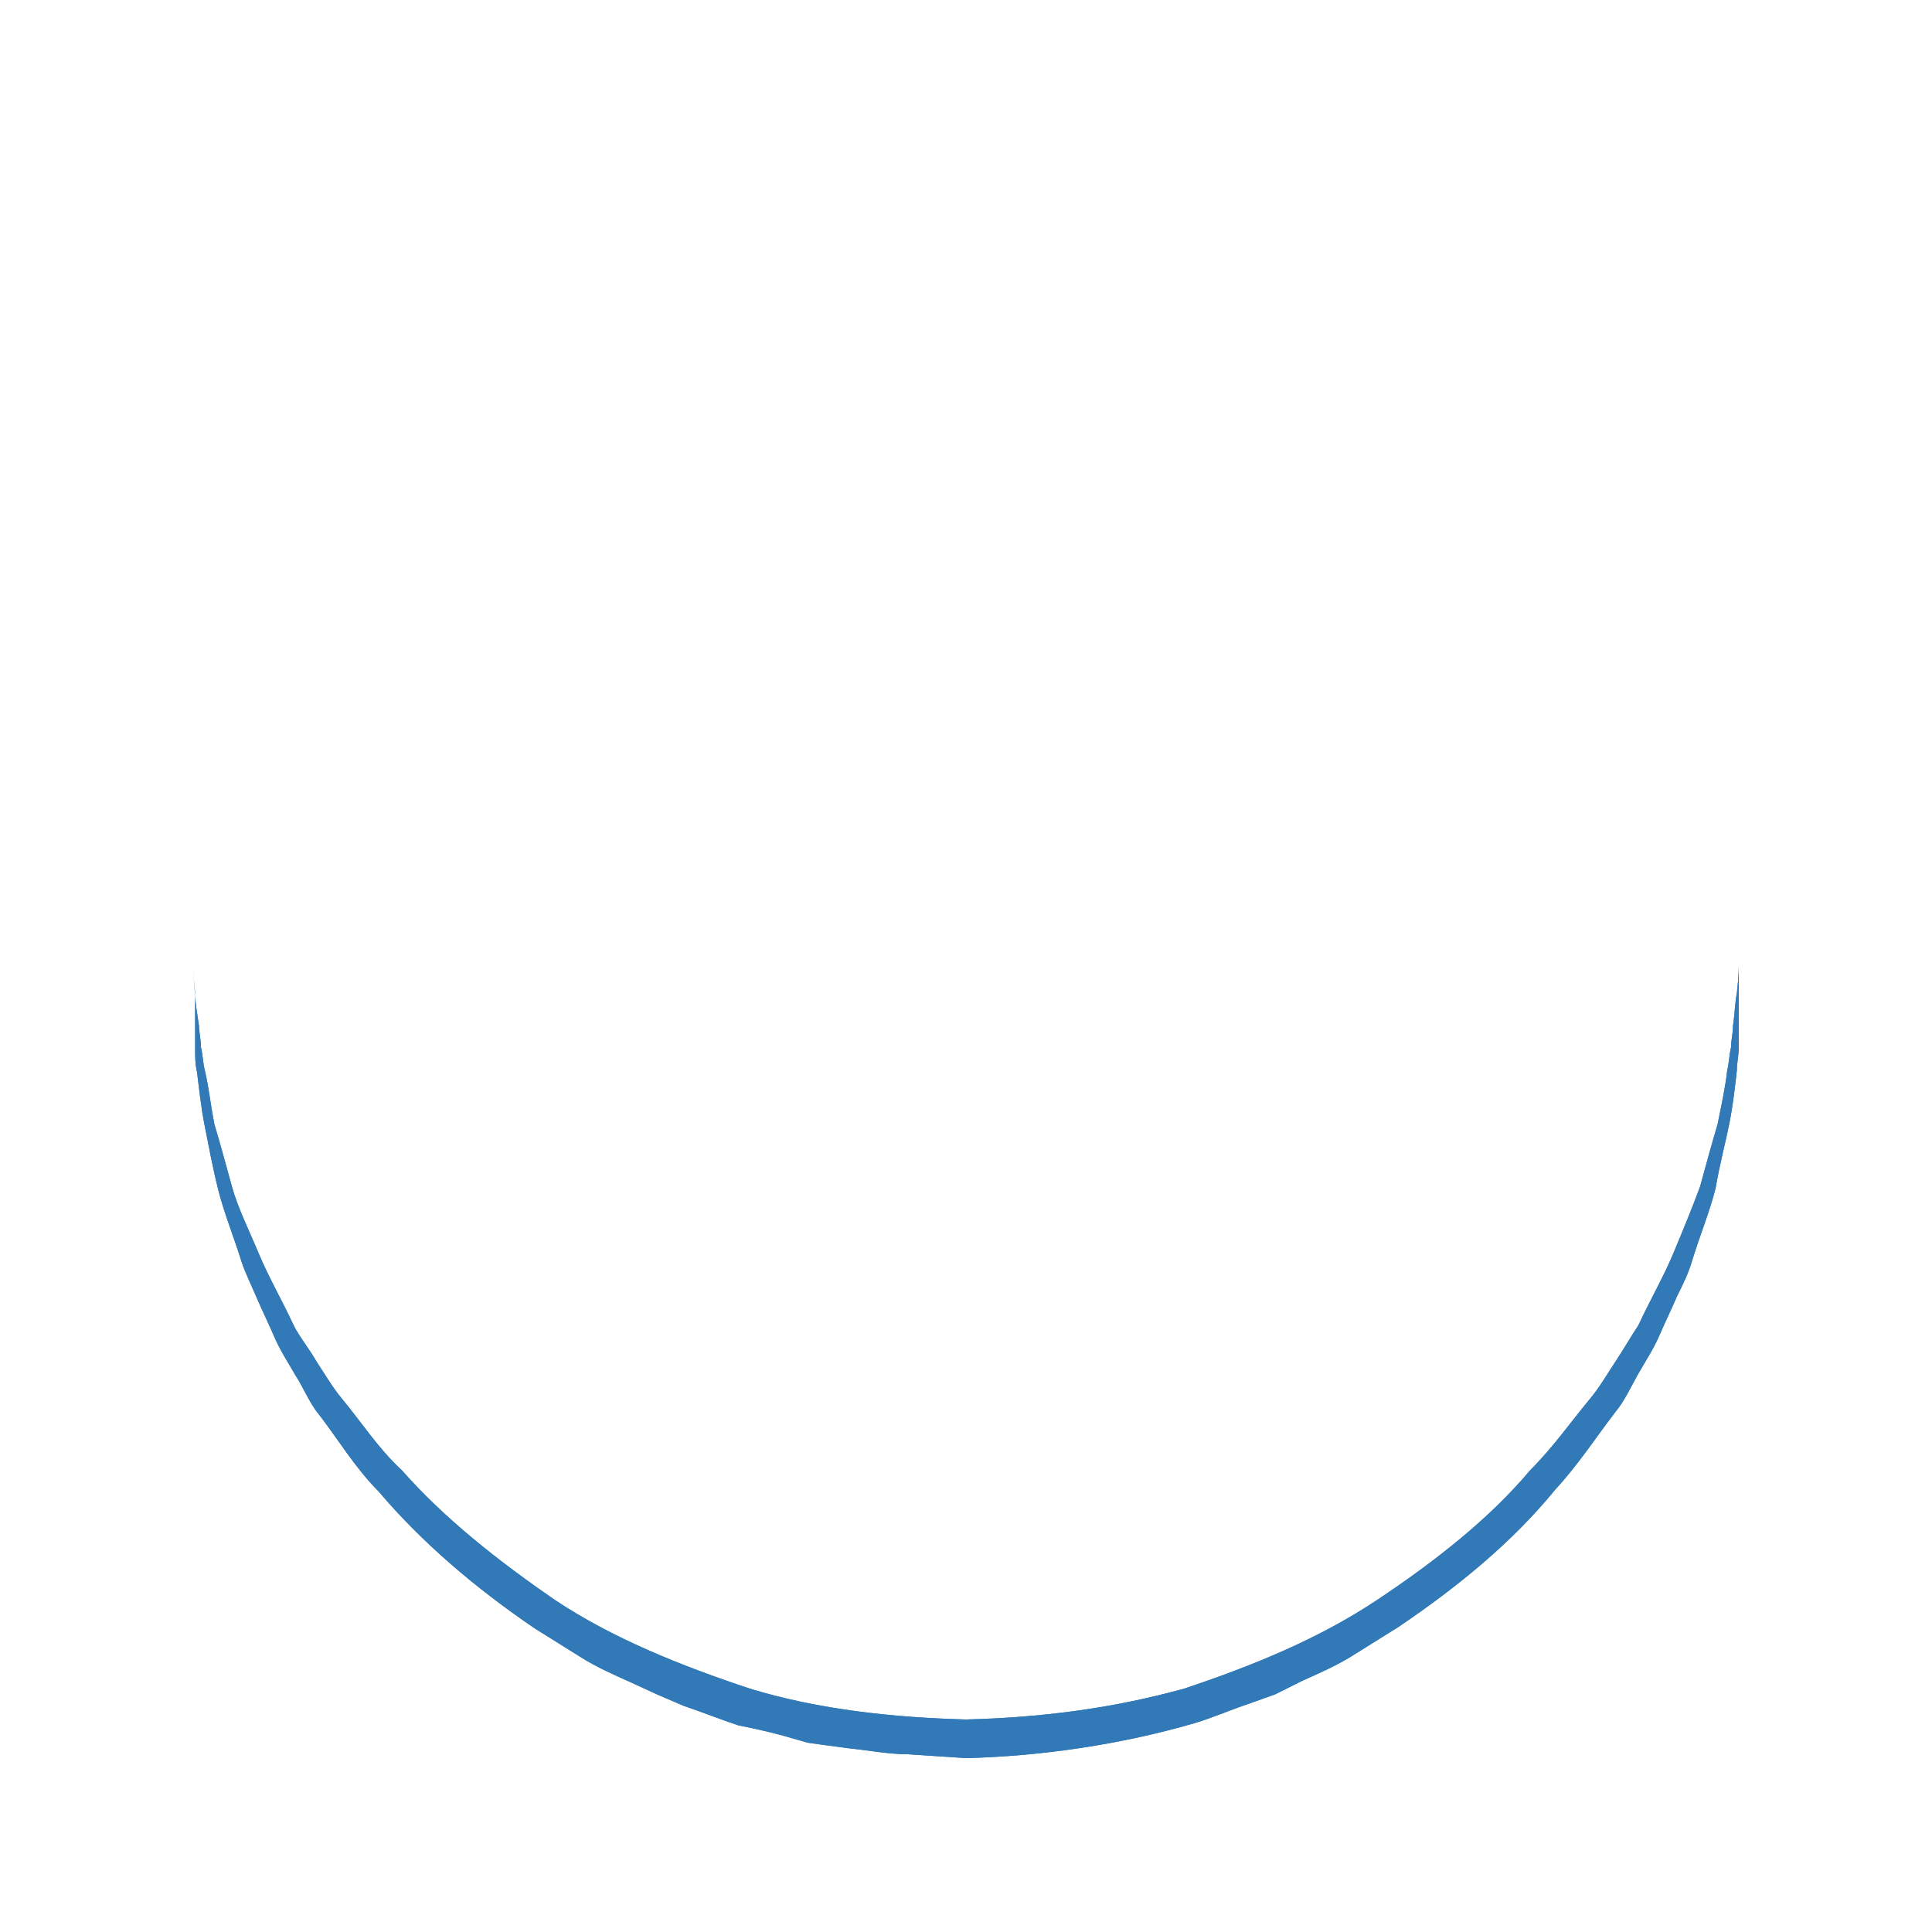
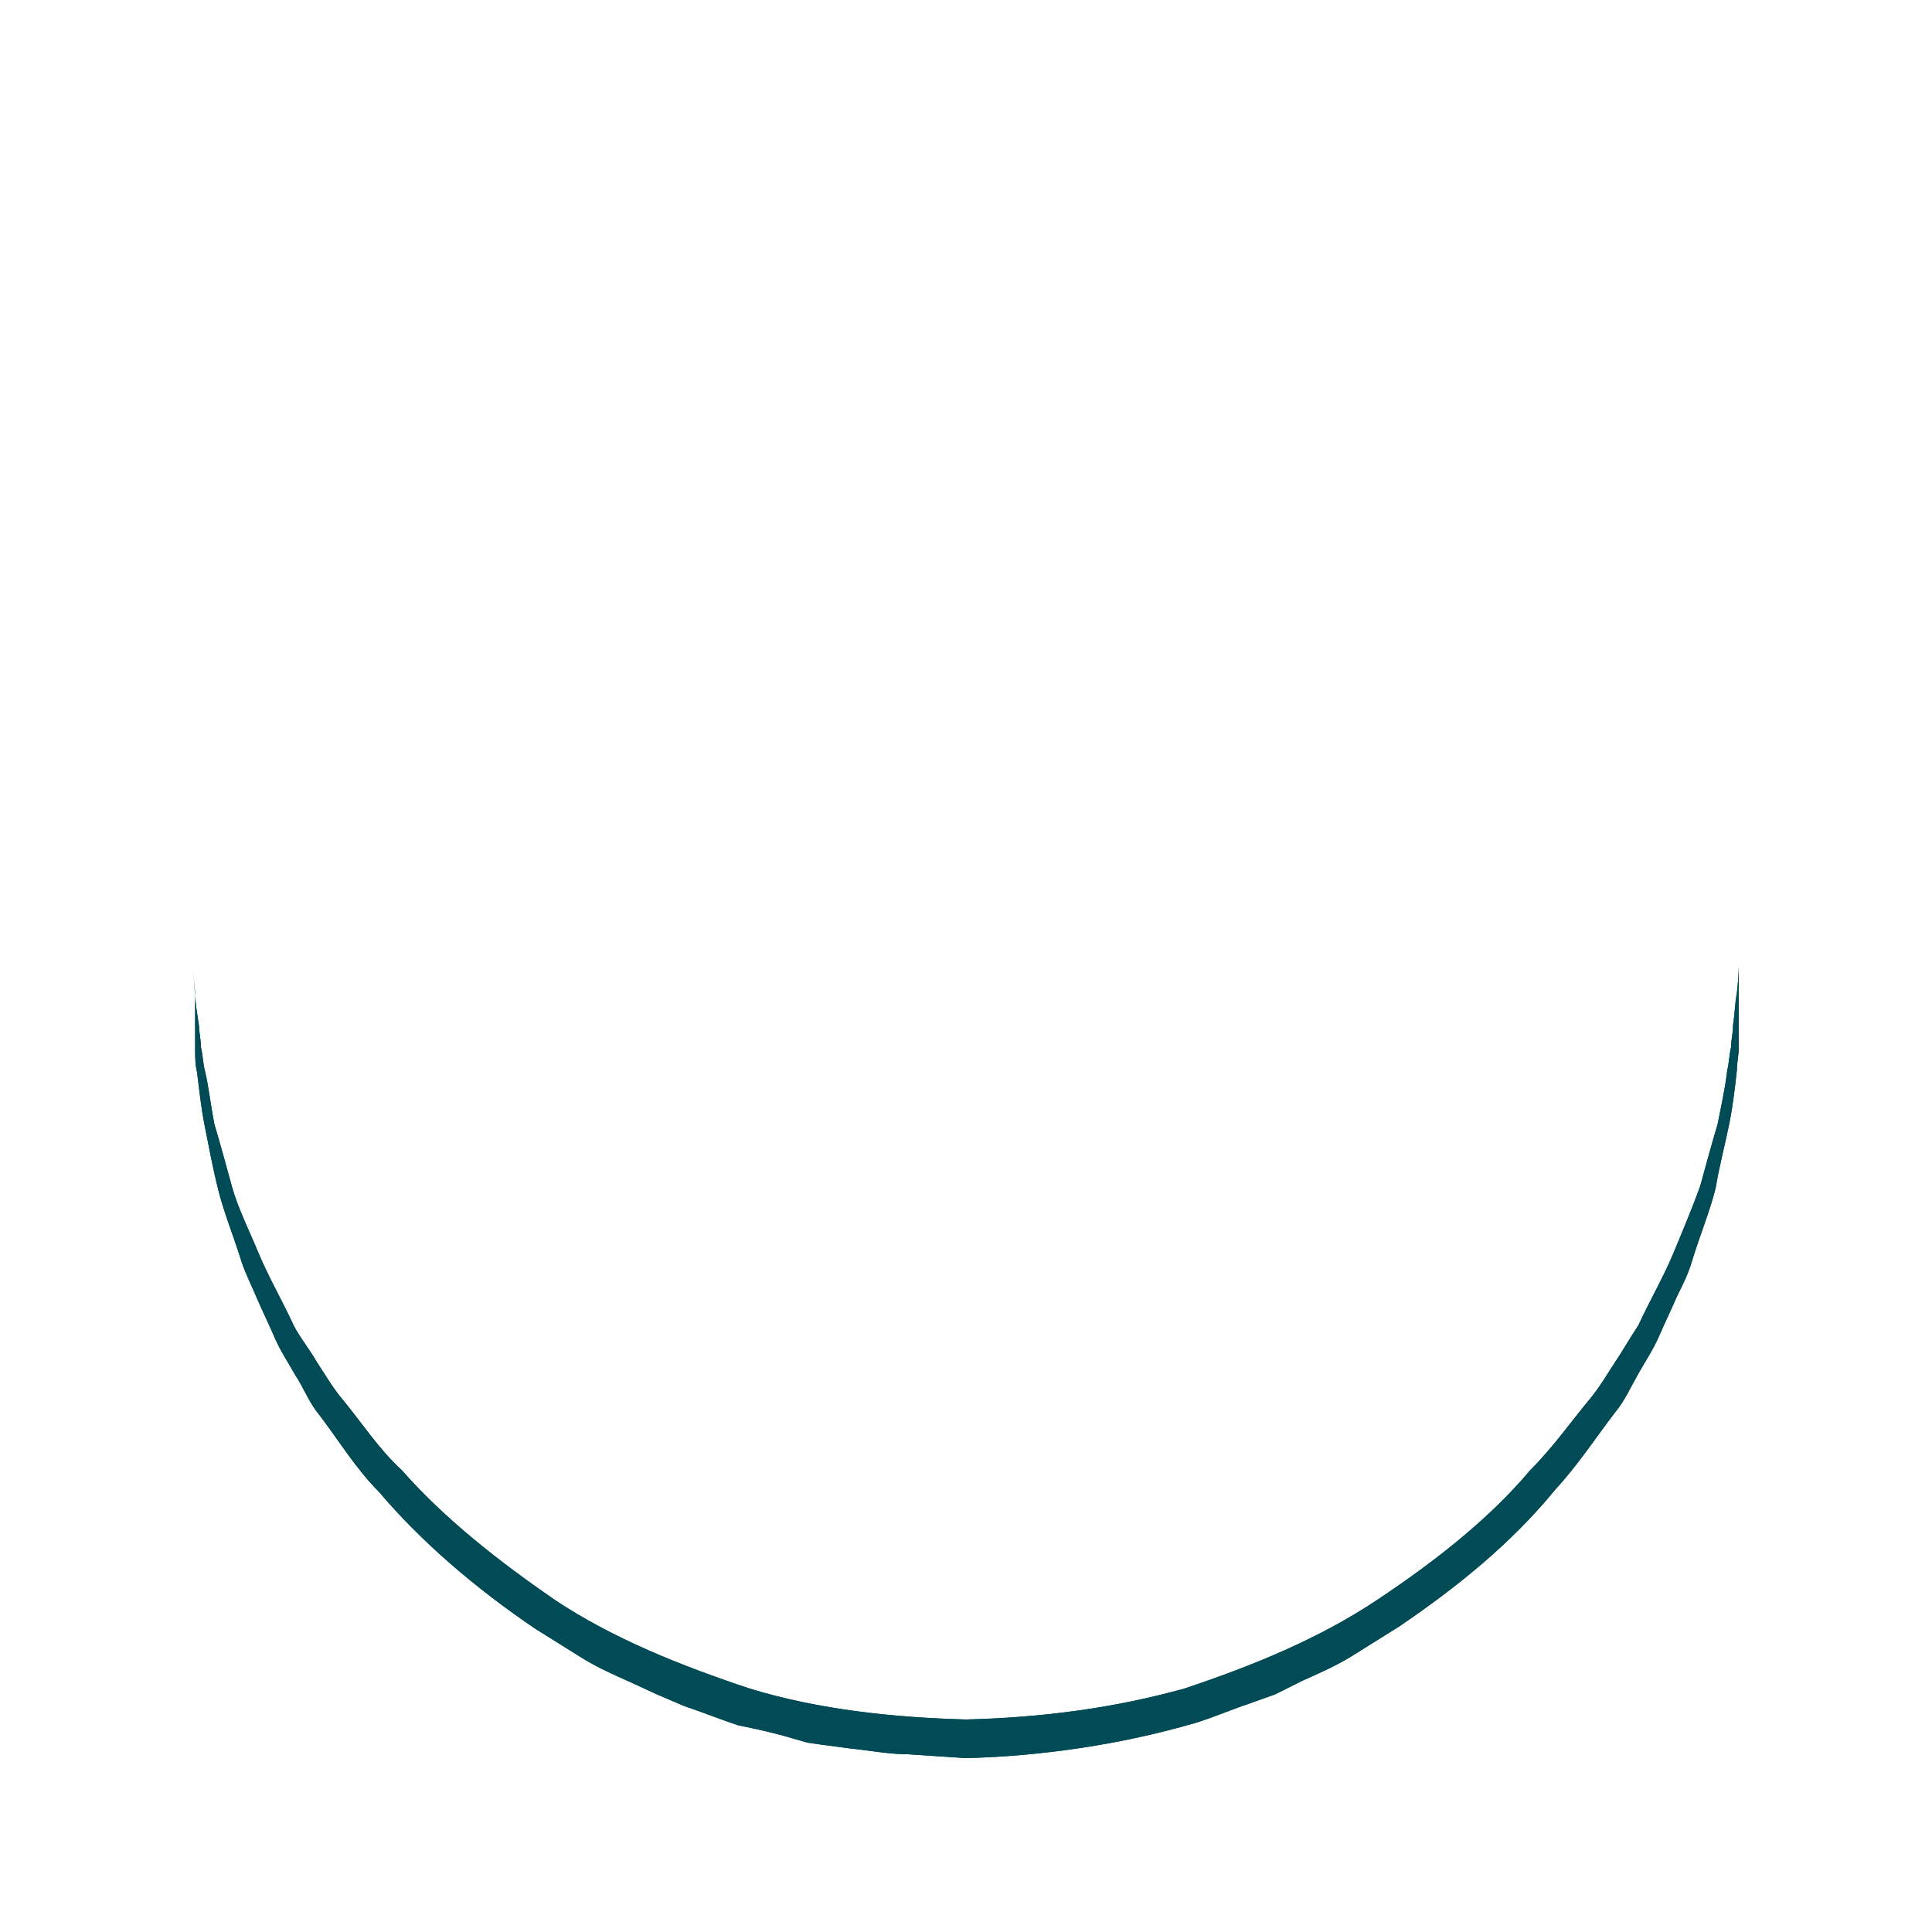
<svg xmlns="http://www.w3.org/2000/svg" width="120px" height="120px" viewBox="0 0 100 100" preserveAspectRatio="xMidYMid" class="uil-ring">
  <rect x="0" y="0" width="100" height="100" fill="none" class="bk" />
  <defs>
    <filter id="uil-ring-shadow" x="-100%" y="-100%" width="300%" height="300%">
      <feOffset result="offOut" in="SourceGraphic" dx="0" dy="0" />
      <feGaussianBlur result="blurOut" in="offOut" stdDeviation="0" />
      <feBlend in="SourceGraphic" in2="blurOut" mode="normal" />
    </filter>
  </defs>
-   <path d="M10,50c0,0,0,0.5,0.1,1.4c0,0.5,0.1,1,0.2,1.7c0,0.3,0.1,0.7,0.1,1.1c0.1,0.4,0.1,0.8,0.2,1.2c0.2,0.8,0.3,1.8,0.5,2.8 c0.3,1,0.6,2.1,0.9,3.2c0.3,1.1,0.9,2.3,1.4,3.5c0.5,1.2,1.2,2.4,1.8,3.7c0.3,0.6,0.8,1.2,1.2,1.9c0.4,0.6,0.8,1.3,1.3,1.9 c1,1.2,1.9,2.6,3.1,3.7c2.2,2.5,5,4.7,7.9,6.7c3,2,6.5,3.4,10.1,4.6c3.6,1.1,7.5,1.5,11.2,1.6c4-0.1,7.7-0.6,11.3-1.6 c3.6-1.2,7-2.6,10-4.6c3-2,5.8-4.2,7.9-6.7c1.2-1.2,2.1-2.5,3.1-3.7c0.5-0.6,0.9-1.3,1.3-1.9c0.4-0.6,0.8-1.3,1.2-1.9 c0.6-1.3,1.3-2.5,1.8-3.7c0.5-1.2,1-2.4,1.4-3.5c0.3-1.1,0.6-2.2,0.9-3.2c0.2-1,0.4-1.9,0.5-2.8c0.1-0.4,0.1-0.8,0.2-1.2 c0-0.4,0.1-0.7,0.1-1.1c0.1-0.7,0.1-1.2,0.2-1.7C90,50.5,90,50,90,50s0,0.5,0,1.4c0,0.5,0,1,0,1.7c0,0.3,0,0.7,0,1.1 c0,0.4-0.1,0.8-0.1,1.2c-0.1,0.9-0.2,1.8-0.4,2.8c-0.2,1-0.5,2.1-0.7,3.3c-0.3,1.2-0.8,2.4-1.2,3.7c-0.2,0.7-0.5,1.3-0.8,1.9 c-0.3,0.7-0.6,1.3-0.9,2c-0.3,0.7-0.7,1.3-1.1,2c-0.4,0.7-0.7,1.4-1.2,2c-1,1.3-1.9,2.7-3.1,4c-2.2,2.7-5,5-8.1,7.1 c-0.8,0.5-1.6,1-2.4,1.5c-0.8,0.5-1.7,0.9-2.6,1.3L66,87.7l-1.4,0.5c-0.9,0.3-1.8,0.7-2.8,1c-3.8,1.1-7.9,1.7-11.8,1.8L47,90.8 c-1,0-2-0.2-3-0.3l-1.5-0.2l-0.7-0.1L41.1,90c-1-0.3-1.9-0.5-2.9-0.7c-0.9-0.3-1.9-0.7-2.8-1L34,87.7l-1.3-0.6 c-0.9-0.4-1.8-0.8-2.6-1.3c-0.8-0.5-1.6-1-2.4-1.5c-3.1-2.1-5.9-4.5-8.1-7.1c-1.2-1.2-2.1-2.7-3.1-4c-0.5-0.6-0.8-1.4-1.2-2 c-0.4-0.7-0.8-1.3-1.1-2c-0.3-0.7-0.6-1.3-0.9-2c-0.3-0.7-0.6-1.3-0.8-1.9c-0.4-1.3-0.9-2.5-1.2-3.7c-0.3-1.2-0.5-2.3-0.7-3.3 c-0.2-1-0.3-2-0.4-2.8c-0.1-0.4-0.1-0.8-0.1-1.2c0-0.4,0-0.7,0-1.1c0-0.7,0-1.2,0-1.7C10,50.5,10,50,10,50z" fill="#337ab7" filter="url(#uil-ring-shadow)">
+   <path d="M10,50c0,0,0,0.5,0.1,1.4c0,0.5,0.1,1,0.2,1.7c0,0.3,0.1,0.7,0.1,1.1c0.1,0.4,0.1,0.8,0.2,1.2c0.2,0.8,0.3,1.8,0.5,2.8 c0.3,1,0.6,2.1,0.9,3.2c0.3,1.1,0.9,2.3,1.4,3.5c0.5,1.2,1.2,2.4,1.8,3.7c0.3,0.6,0.8,1.2,1.2,1.9c0.4,0.6,0.8,1.3,1.3,1.9 c1,1.2,1.9,2.6,3.1,3.7c2.2,2.5,5,4.7,7.9,6.7c3,2,6.5,3.4,10.1,4.6c3.6,1.1,7.5,1.5,11.2,1.6c4-0.1,7.7-0.6,11.3-1.6 c3.6-1.2,7-2.6,10-4.6c3-2,5.8-4.2,7.9-6.7c1.2-1.2,2.1-2.5,3.1-3.7c0.5-0.6,0.9-1.3,1.3-1.9c0.4-0.6,0.8-1.3,1.2-1.9 c0.6-1.3,1.3-2.5,1.8-3.7c0.5-1.2,1-2.4,1.4-3.5c0.3-1.1,0.6-2.2,0.9-3.2c0.2-1,0.4-1.9,0.5-2.8c0.1-0.4,0.1-0.8,0.2-1.2 c0-0.4,0.1-0.7,0.1-1.1c0.1-0.7,0.1-1.2,0.2-1.7C90,50.5,90,50,90,50s0,0.5,0,1.4c0,0.5,0,1,0,1.7c0,0.3,0,0.7,0,1.1 c0,0.4-0.1,0.8-0.1,1.2c-0.1,0.9-0.2,1.8-0.4,2.8c-0.2,1-0.5,2.1-0.7,3.3c-0.3,1.2-0.8,2.4-1.2,3.7c-0.2,0.7-0.5,1.3-0.8,1.9 c-0.3,0.7-0.6,1.3-0.9,2c-0.3,0.7-0.7,1.3-1.1,2c-0.4,0.7-0.7,1.4-1.2,2c-1,1.3-1.9,2.7-3.1,4c-2.2,2.7-5,5-8.1,7.1 c-0.8,0.5-1.6,1-2.4,1.5c-0.8,0.5-1.7,0.9-2.6,1.3L66,87.7l-1.4,0.5c-0.9,0.3-1.8,0.7-2.8,1c-3.8,1.1-7.9,1.7-11.8,1.8L47,90.8 c-1,0-2-0.2-3-0.3l-1.5-0.2l-0.7-0.1L41.1,90c-1-0.3-1.9-0.5-2.9-0.7c-0.9-0.3-1.9-0.7-2.8-1L34,87.7l-1.3-0.6 c-0.9-0.4-1.8-0.8-2.6-1.3c-0.8-0.5-1.6-1-2.4-1.5c-3.1-2.1-5.9-4.5-8.1-7.1c-1.2-1.2-2.1-2.7-3.1-4c-0.5-0.6-0.8-1.4-1.2-2 c-0.4-0.7-0.8-1.3-1.1-2c-0.3-0.7-0.6-1.3-0.9-2c-0.3-0.7-0.6-1.3-0.8-1.9c-0.4-1.3-0.9-2.5-1.2-3.7c-0.3-1.2-0.5-2.3-0.7-3.3 c-0.2-1-0.3-2-0.4-2.8c-0.1-0.4-0.1-0.8-0.1-1.2c0-0.4,0-0.7,0-1.1c0-0.7,0-1.2,0-1.7C10,50.5,10,50,10,50z" fill="#004C54" filter="url(#uil-ring-shadow)">
    <animateTransform attributeName="transform" type="rotate" from="0 50 50" to="360 50 50" repeatCount="indefinite" dur="1s" />
  </path>
</svg>
